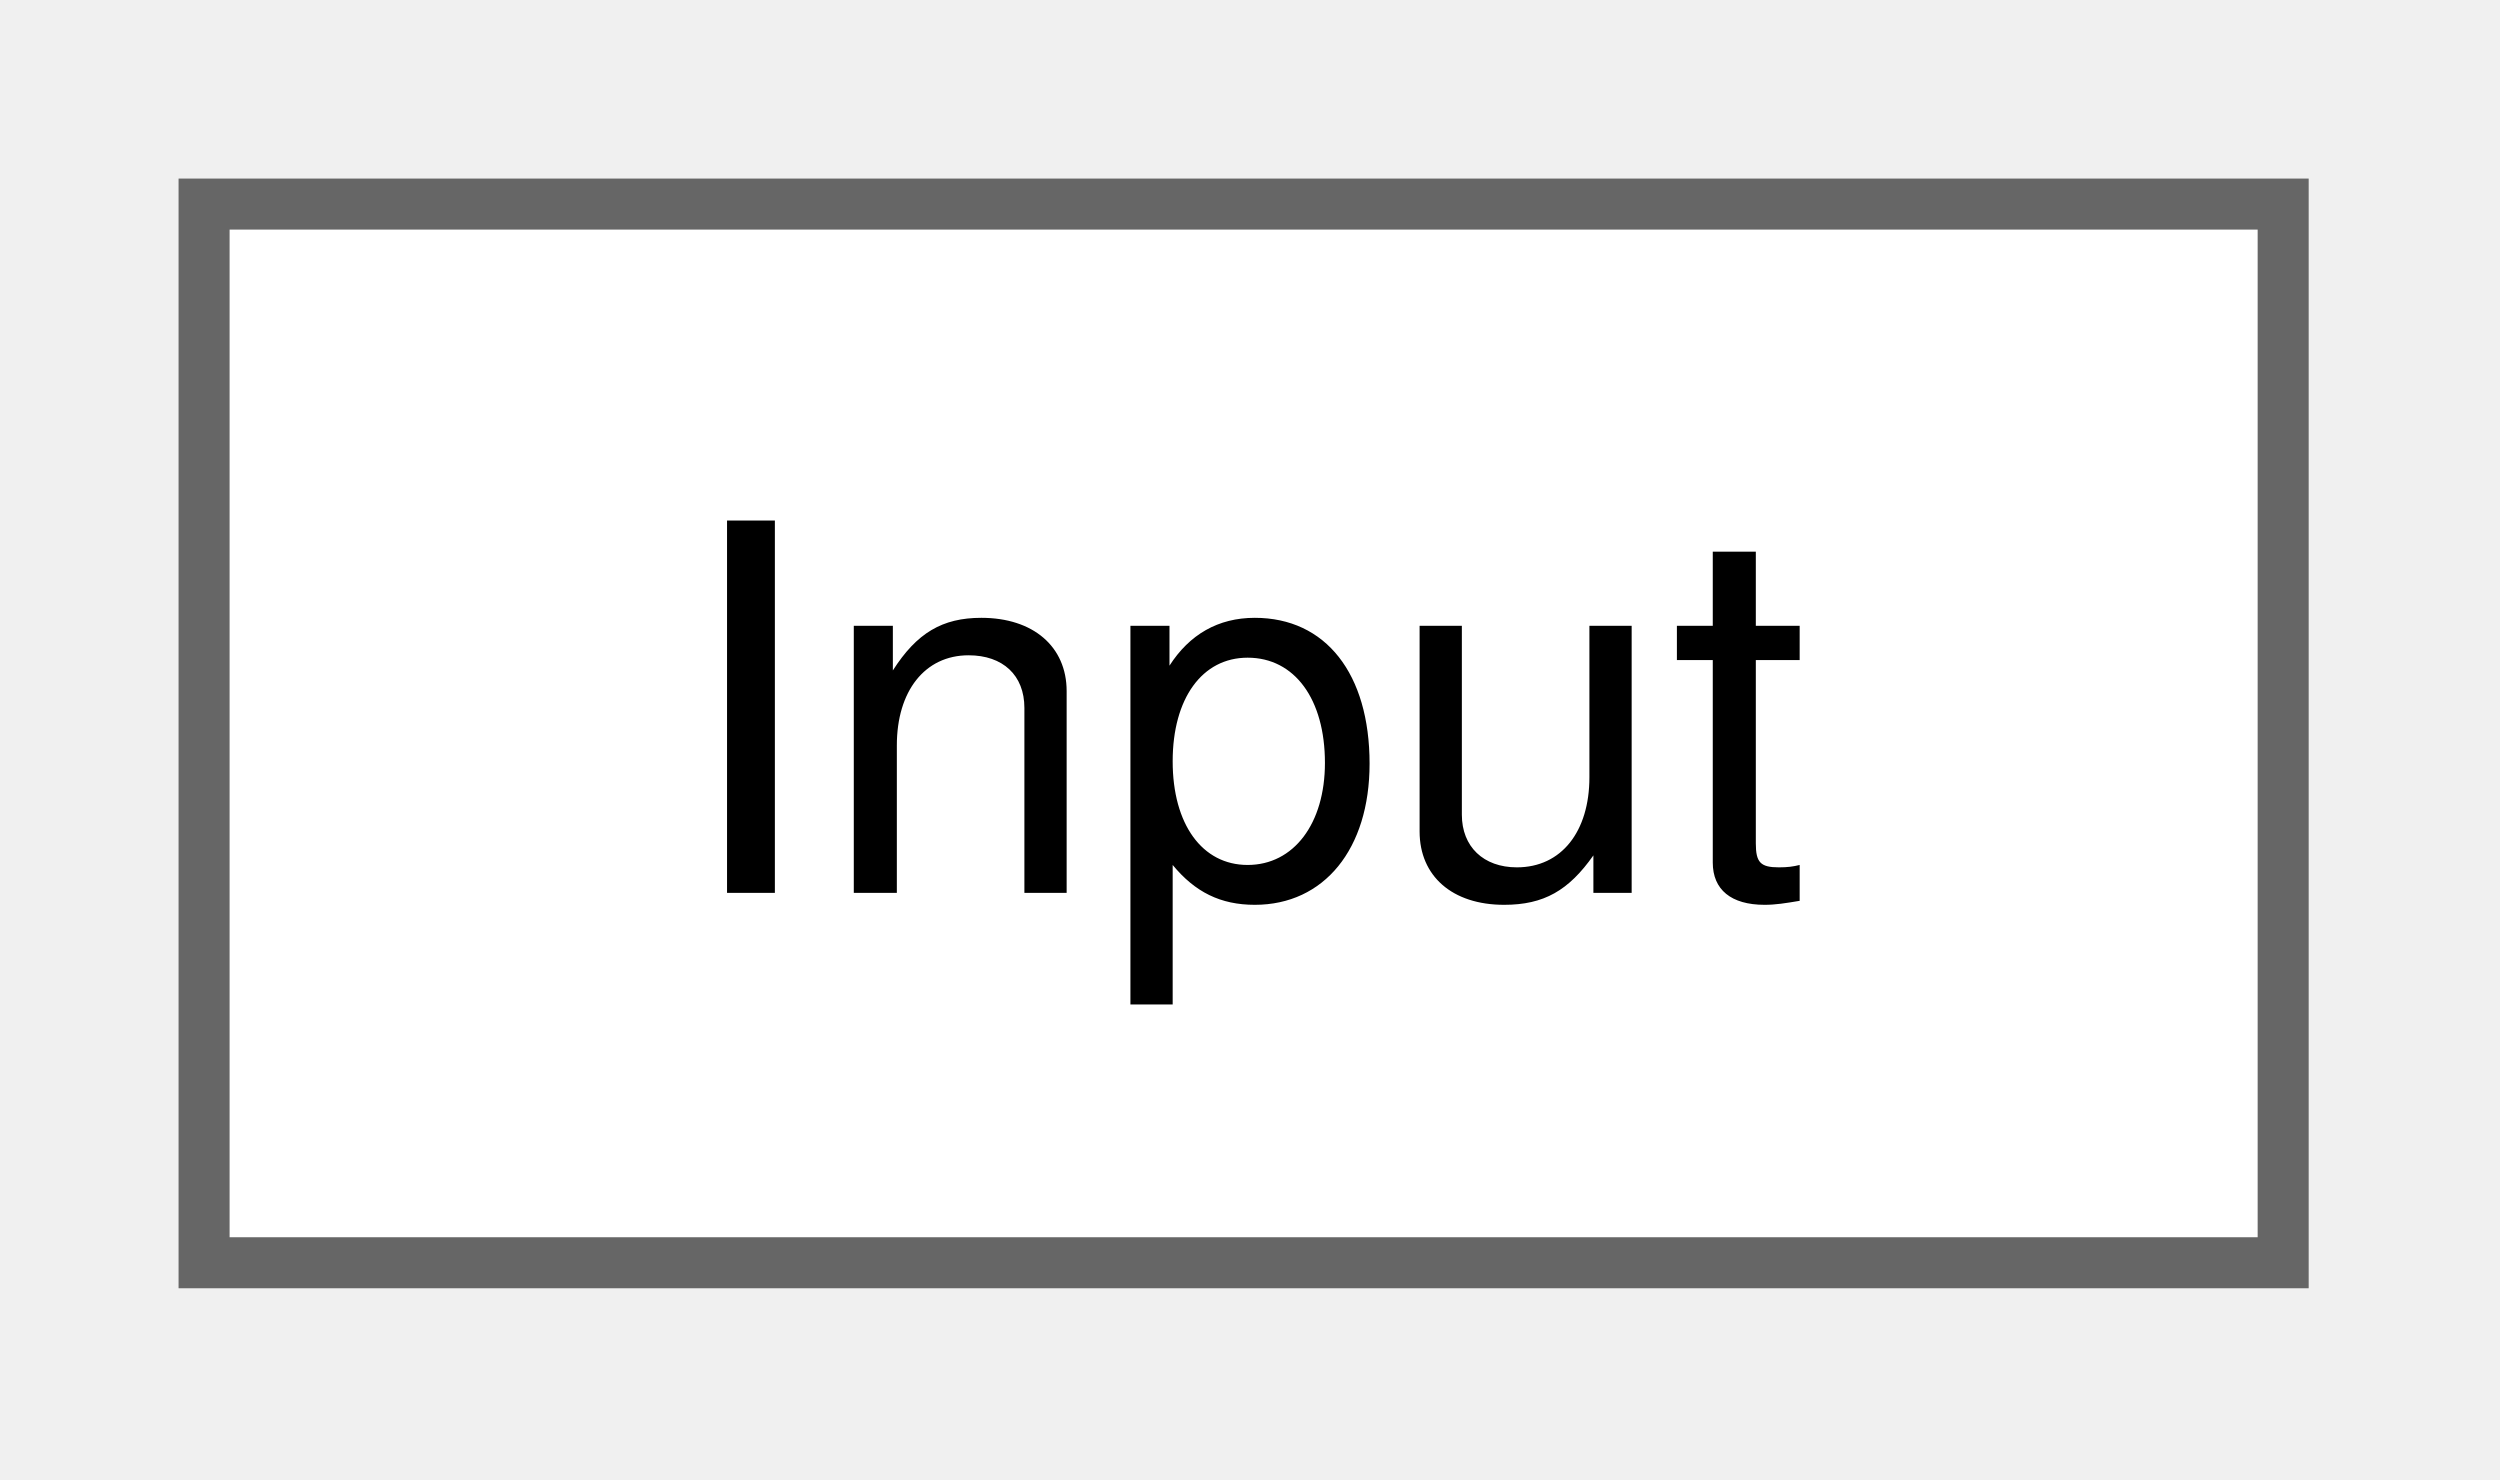
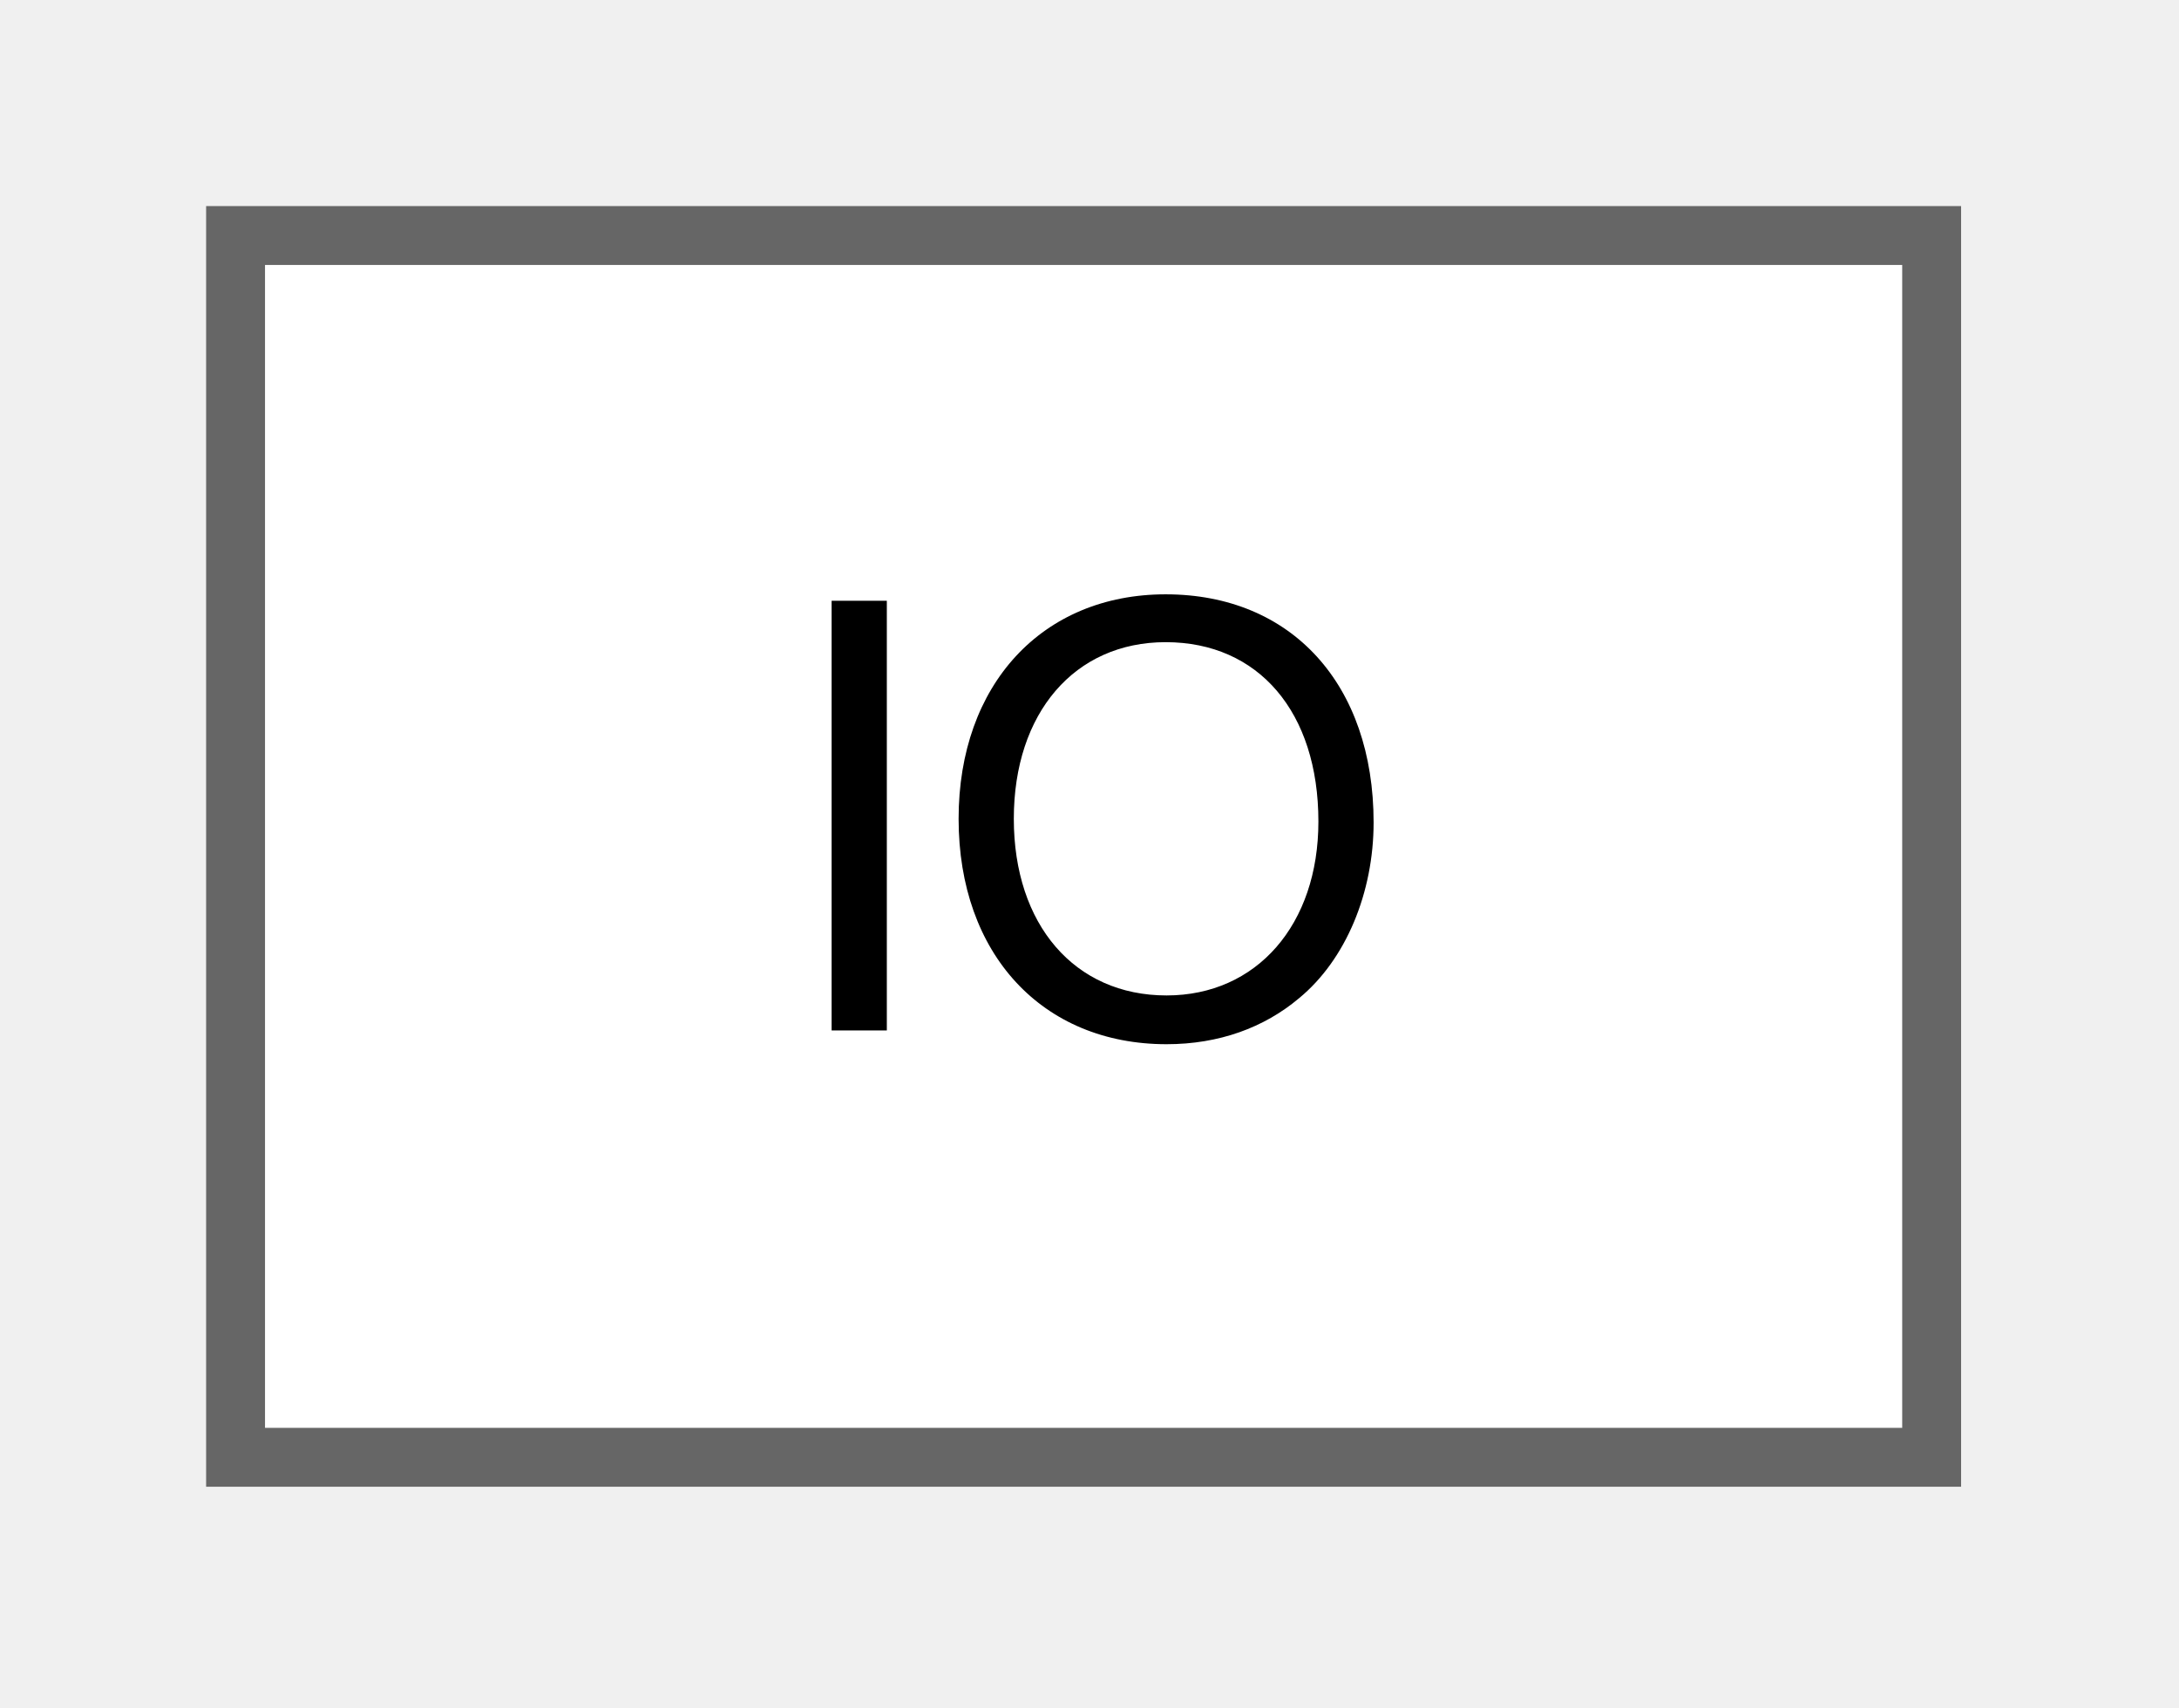
- <svg xmlns="http://www.w3.org/2000/svg" xmlns:xlink="http://www.w3.org/1999/xlink" width="49pt" height="29pt" viewBox="0.00 0.00 49.00 29.00">
+ <svg xmlns="http://www.w3.org/2000/svg" xmlns:xlink="http://www.w3.org/1999/xlink" width="37pt" height="29pt" viewBox="0.00 0.00 37.00 29.00">
  <g id="graph0" class="graph" transform="scale(1 1) rotate(0) translate(4 24.75)">
    <g id="Node000000" class="node">
      <g id="a_Node000000">
-         <a xlink:href="classInput.html" target="_top" xlink:title=" ">
-           <polygon fill="white" stroke="#666666" points="40.75,-20.75 0,-20.75 0,0 40.75,0 40.75,-20.75" />
-           <text xml:space="preserve" text-anchor="middle" x="20.38" y="-7.25" font-family="Helvetica,sans-Serif" font-size="10.00">Input</text>
+         <a xlink:href="classIO.html" target="_top" xlink:title=" ">
+           <polygon fill="white" stroke="#666666" points="28.8,-20.75 0,-20.75 0,0 28.8,0 28.8,-20.75" />
+           <text xml:space="preserve" text-anchor="middle" x="14.4" y="-7.25" font-family="Helvetica,sans-Serif" font-size="10.00">IO</text>
        </a>
      </g>
    </g>
  </g>
</svg>
